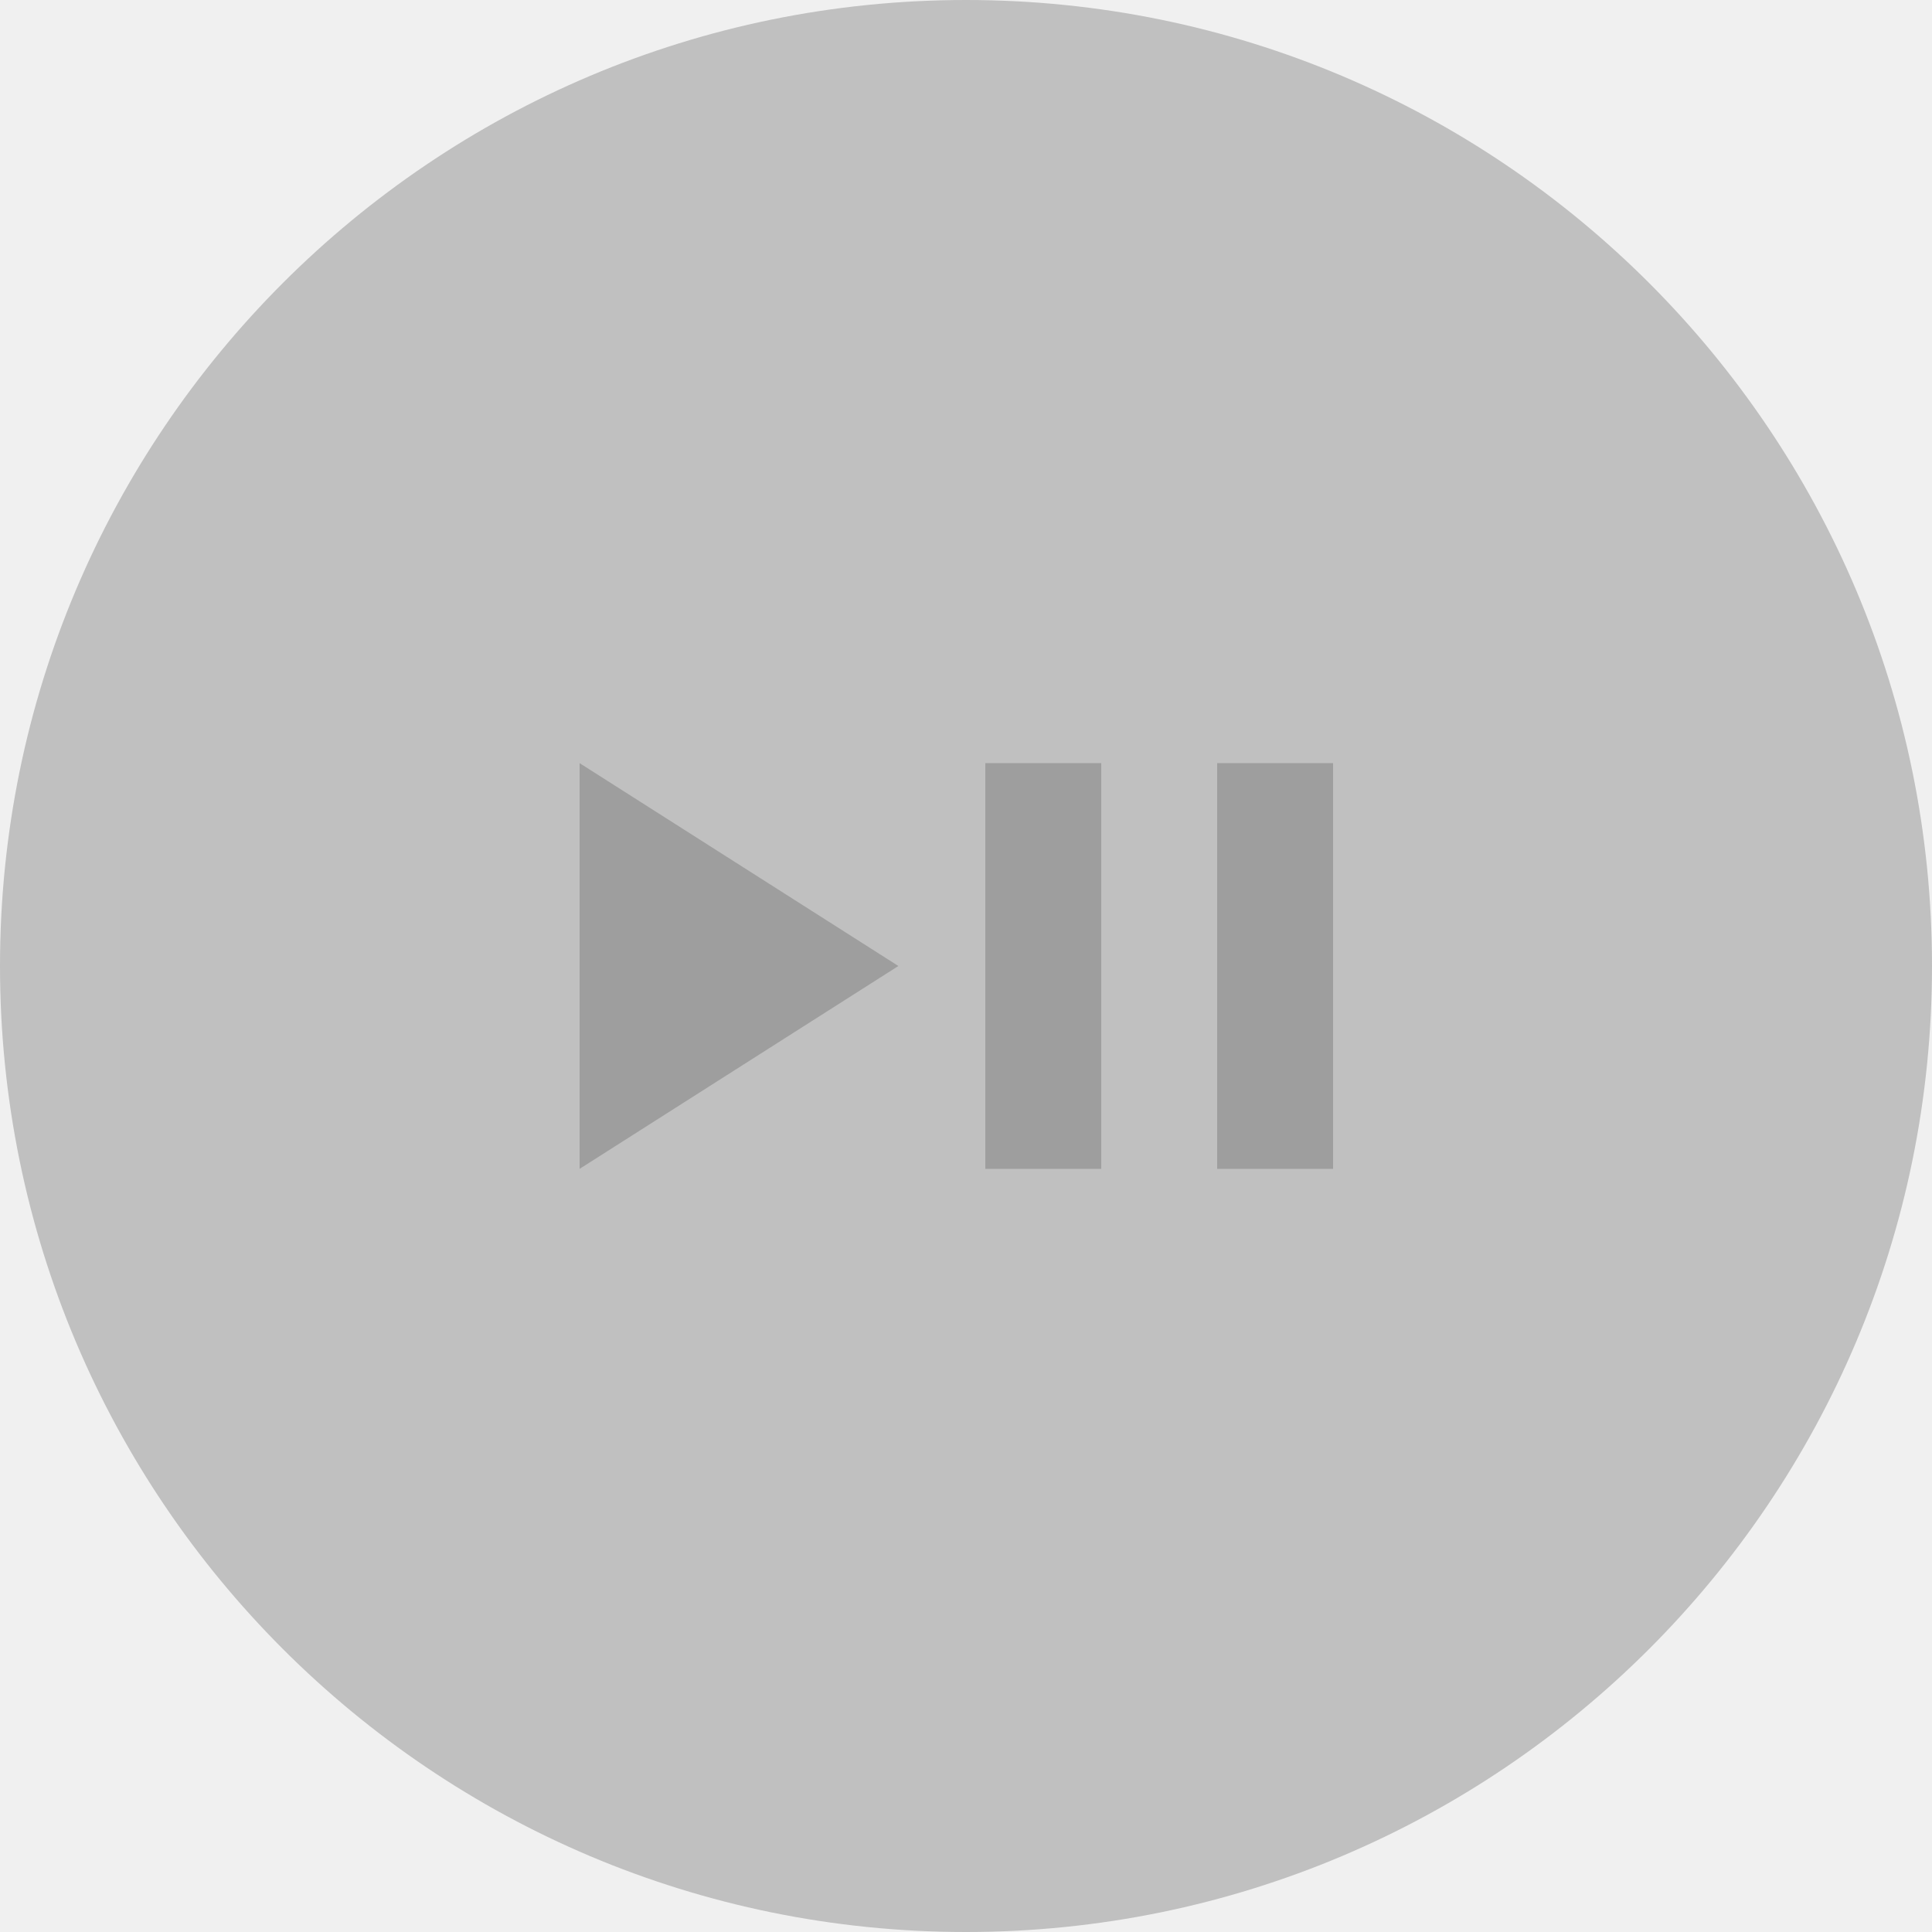
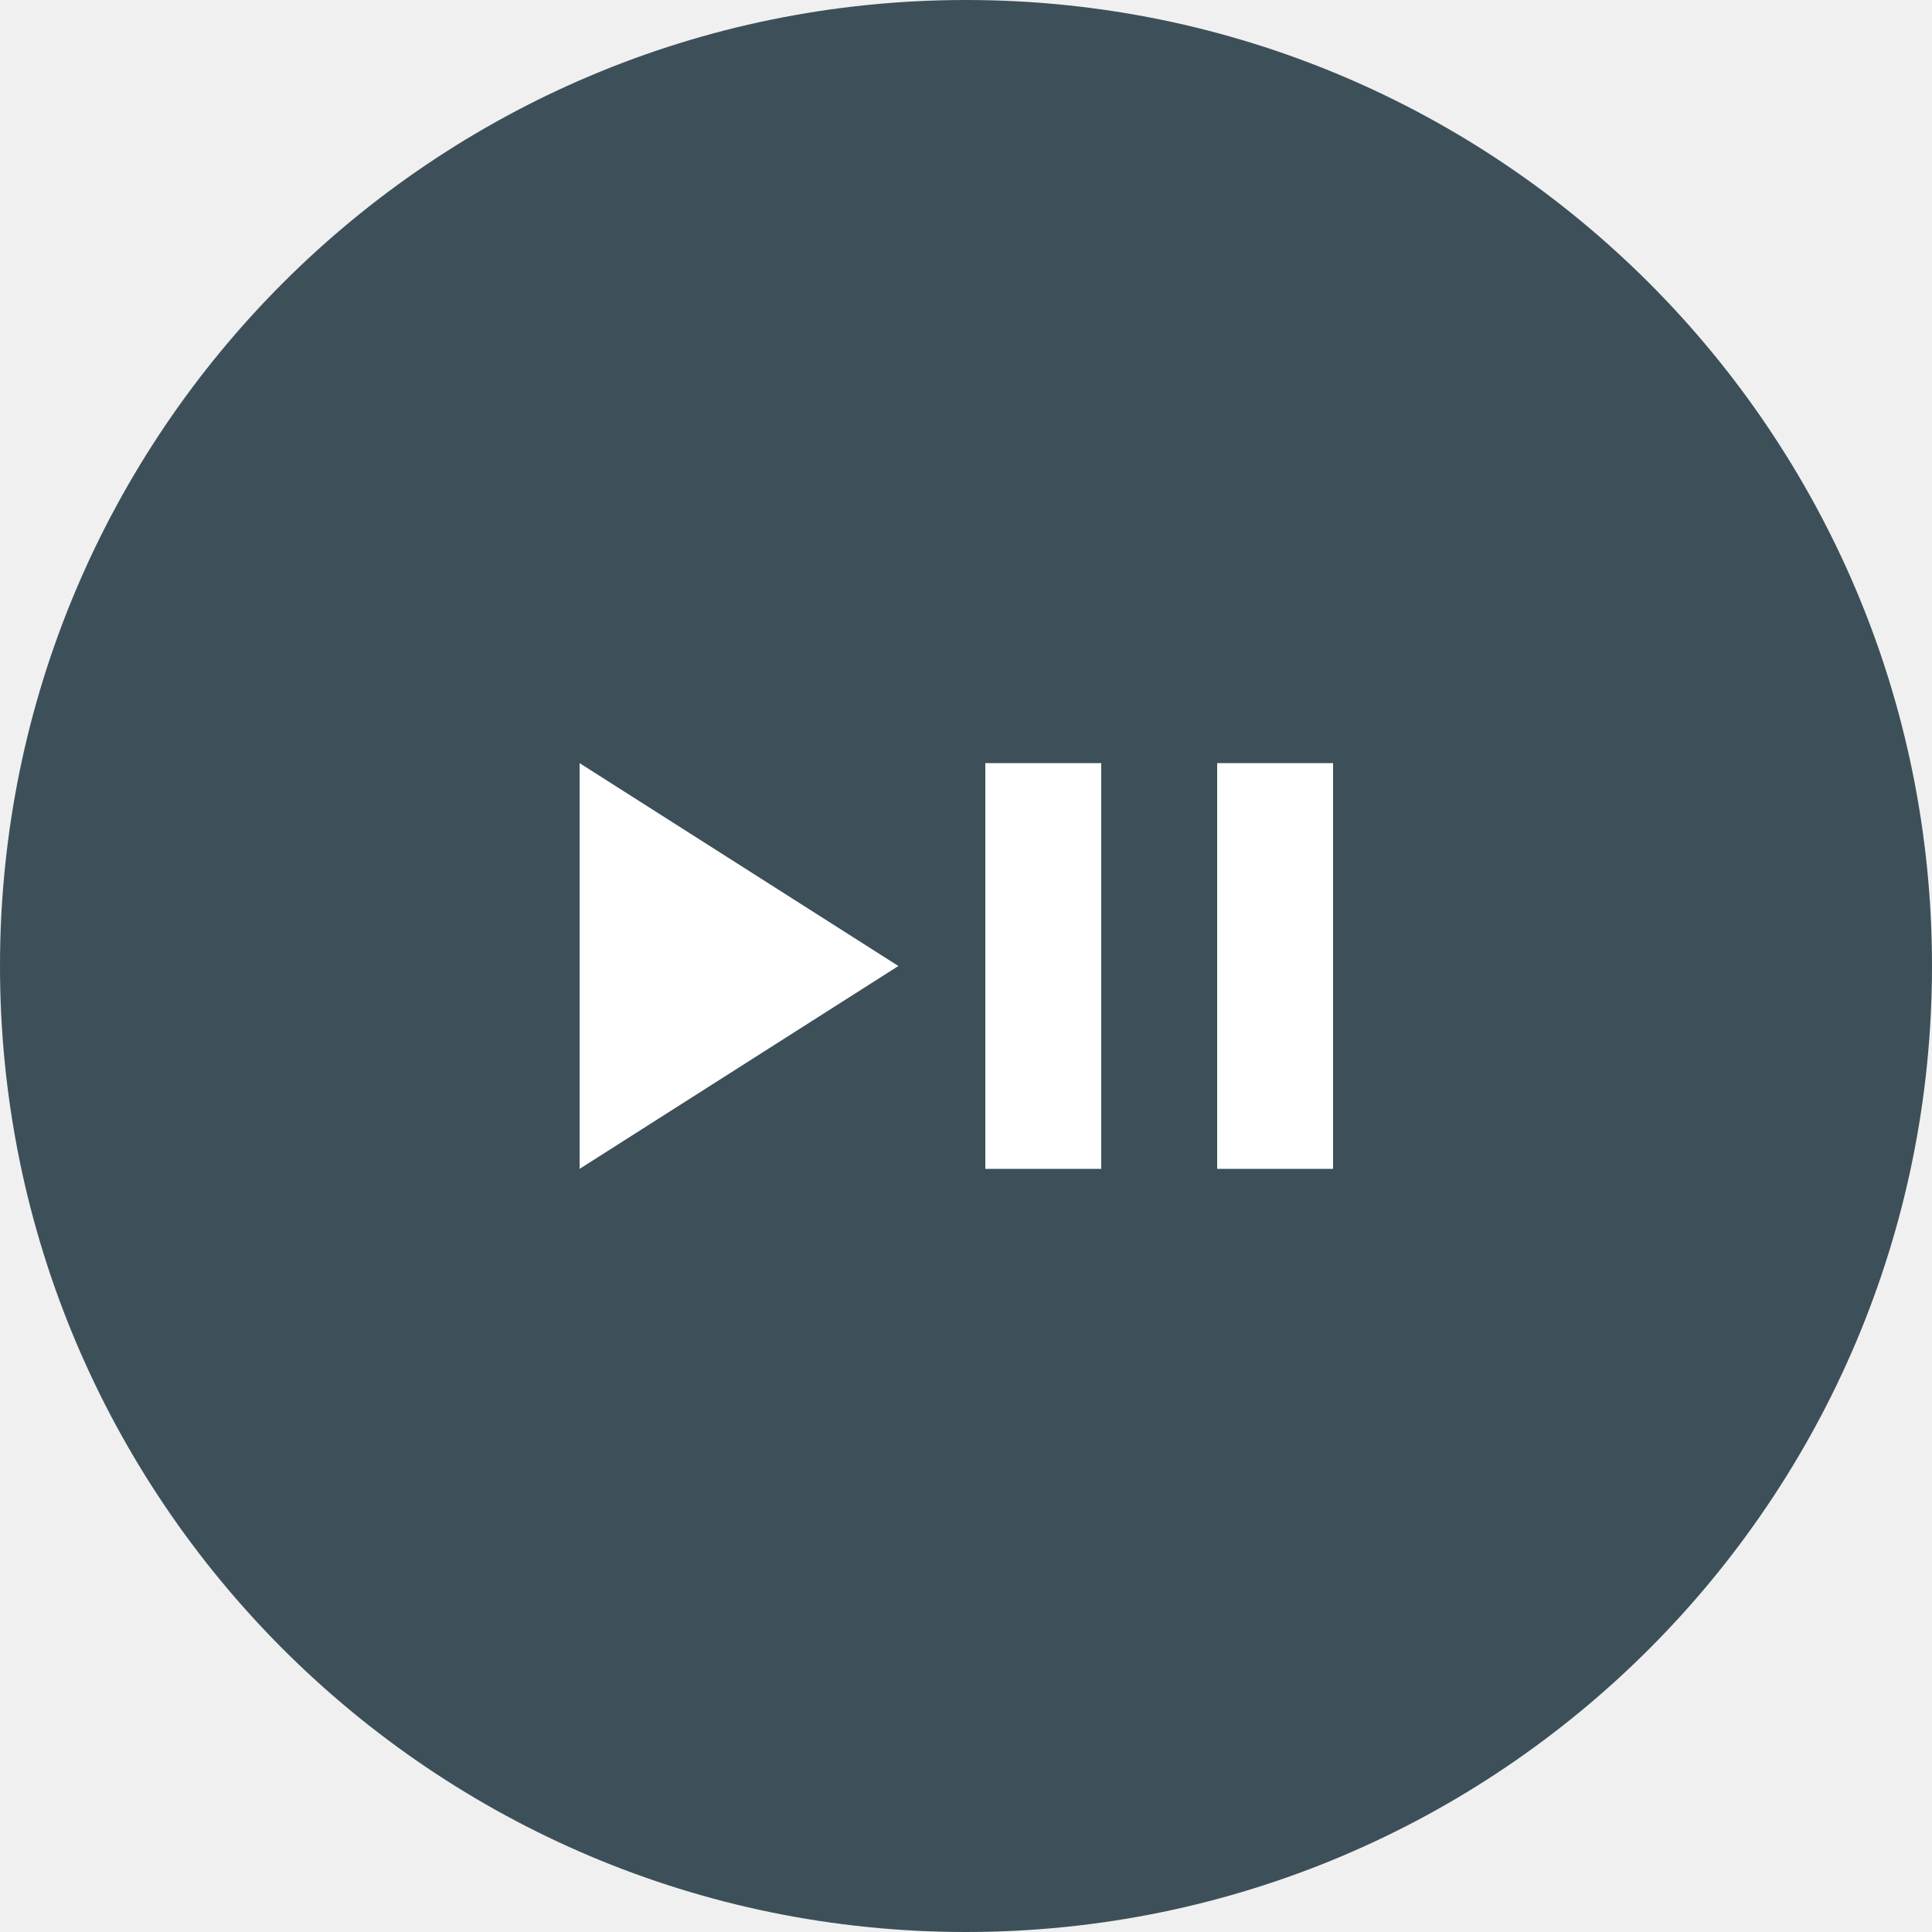
<svg xmlns="http://www.w3.org/2000/svg" width="50px" height="50px" viewBox="0 0 50 50" version="1.1">
  <defs />
  <g id="Page-1" stroke="none" stroke-width="1" fill="none" fill-rule="evenodd">
    <g id="Artboard-1">
-       <circle id="Oval-2" fill="#C0C0C0" cx="25" cy="25" r="25" />
+       <circle id="Oval-2" fill="#3d5059" cx="25" cy="25" r="25" />
      <g id="Rectangle-1670-+-ic_pause_black_24dp-(1)-+-ic_play_arrow_black_24dp-copy-7" transform="translate(13, 13)">
        <rect id="Rectangle-1670" x="0" y="0" width="24" height="24" />
-         <g id="ic_pause_black_24dp-(1)-+-ic_play_arrow_black_24dp-copy-7" transform="translate(2, 6)" fill="#9E9E9E">
+         <g id="ic_pause_black_24dp-(1)-+-ic_play_arrow_black_24dp-copy-7" transform="translate(2, 6)" fill="#FFFFFF">
          <g id="ic_pause_black_24dp-(1)" transform="translate(10, 0)">
            <path d="M0.5,11.25 L3.5,11.25 L3.5,0.75 L0.5,0.75 L0.5,11.25 L0.5,11.25 Z M6.5,0.75 L6.5,11.25 L9.5,11.25 L9.5,0.75 L6.5,0.75 L6.5,0.75 Z" id="Shape" />
          </g>
          <g id="ic_play_arrow_black_24dp-copy-7">
            <path d="M0,0.75 L0,11.25 L8.25,6 L0,0.75 Z" id="Shape" />
          </g>
        </g>
      </g>
    </g>
  </g>
</svg>
